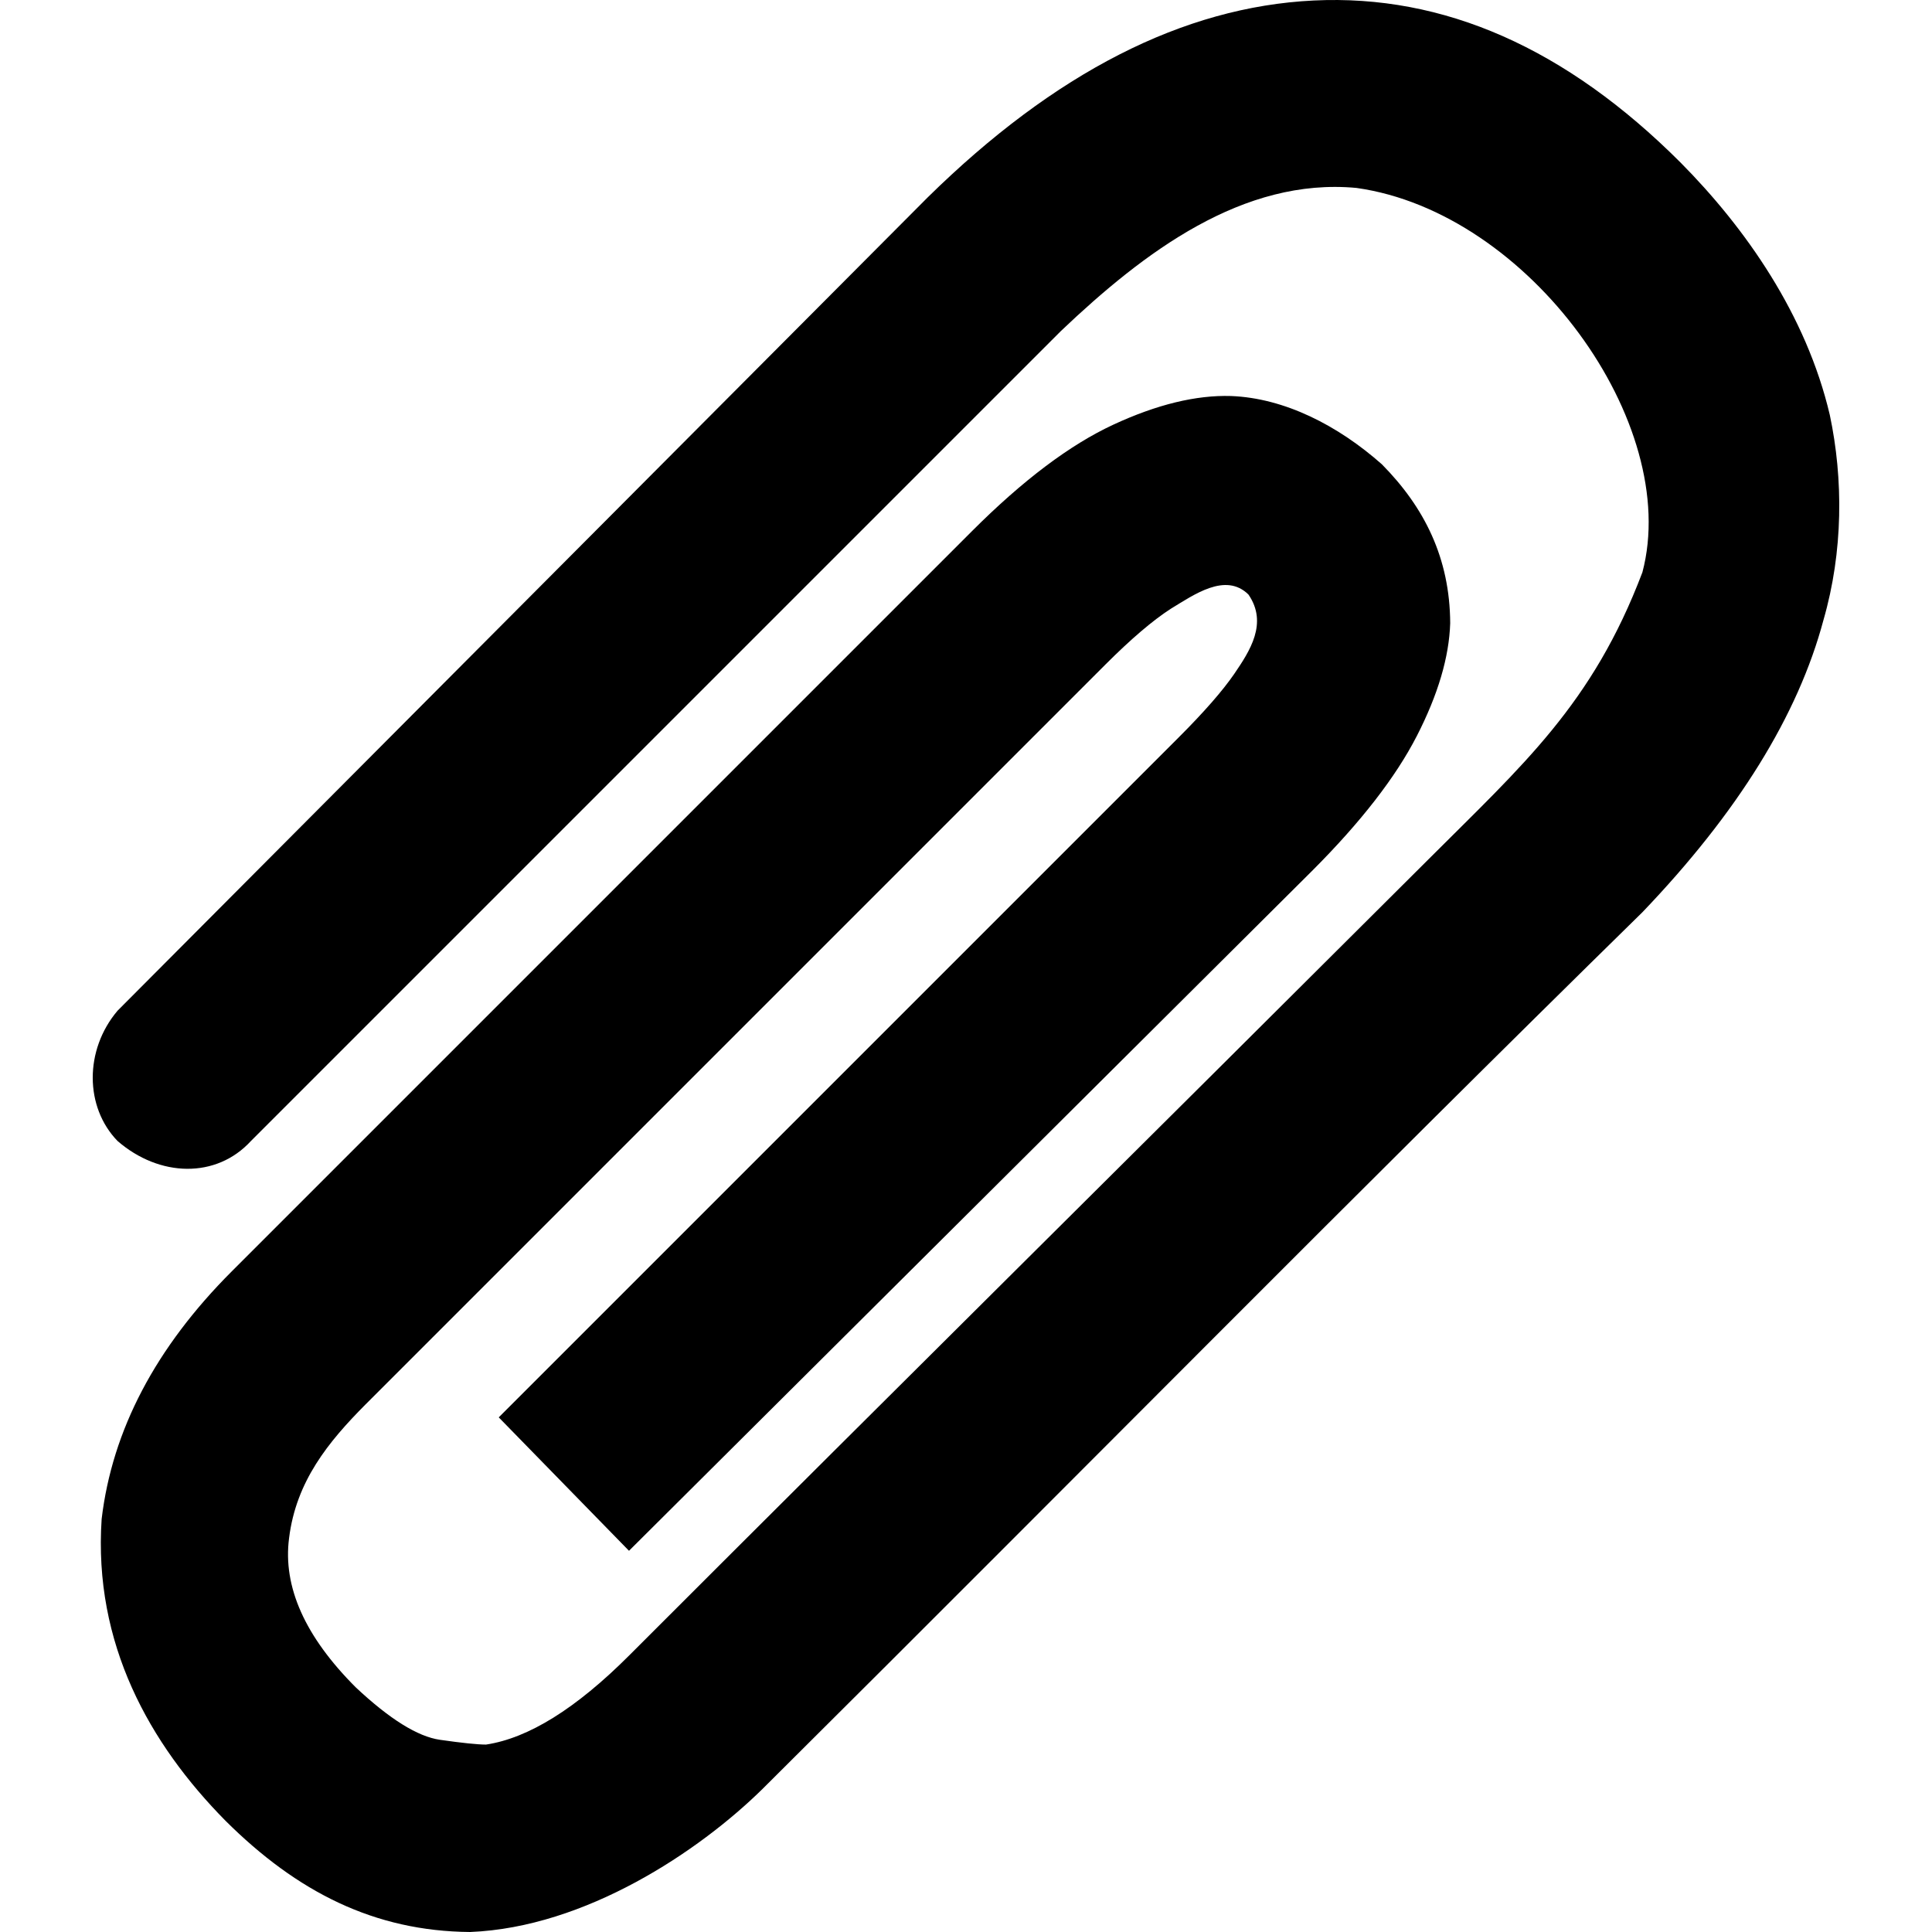
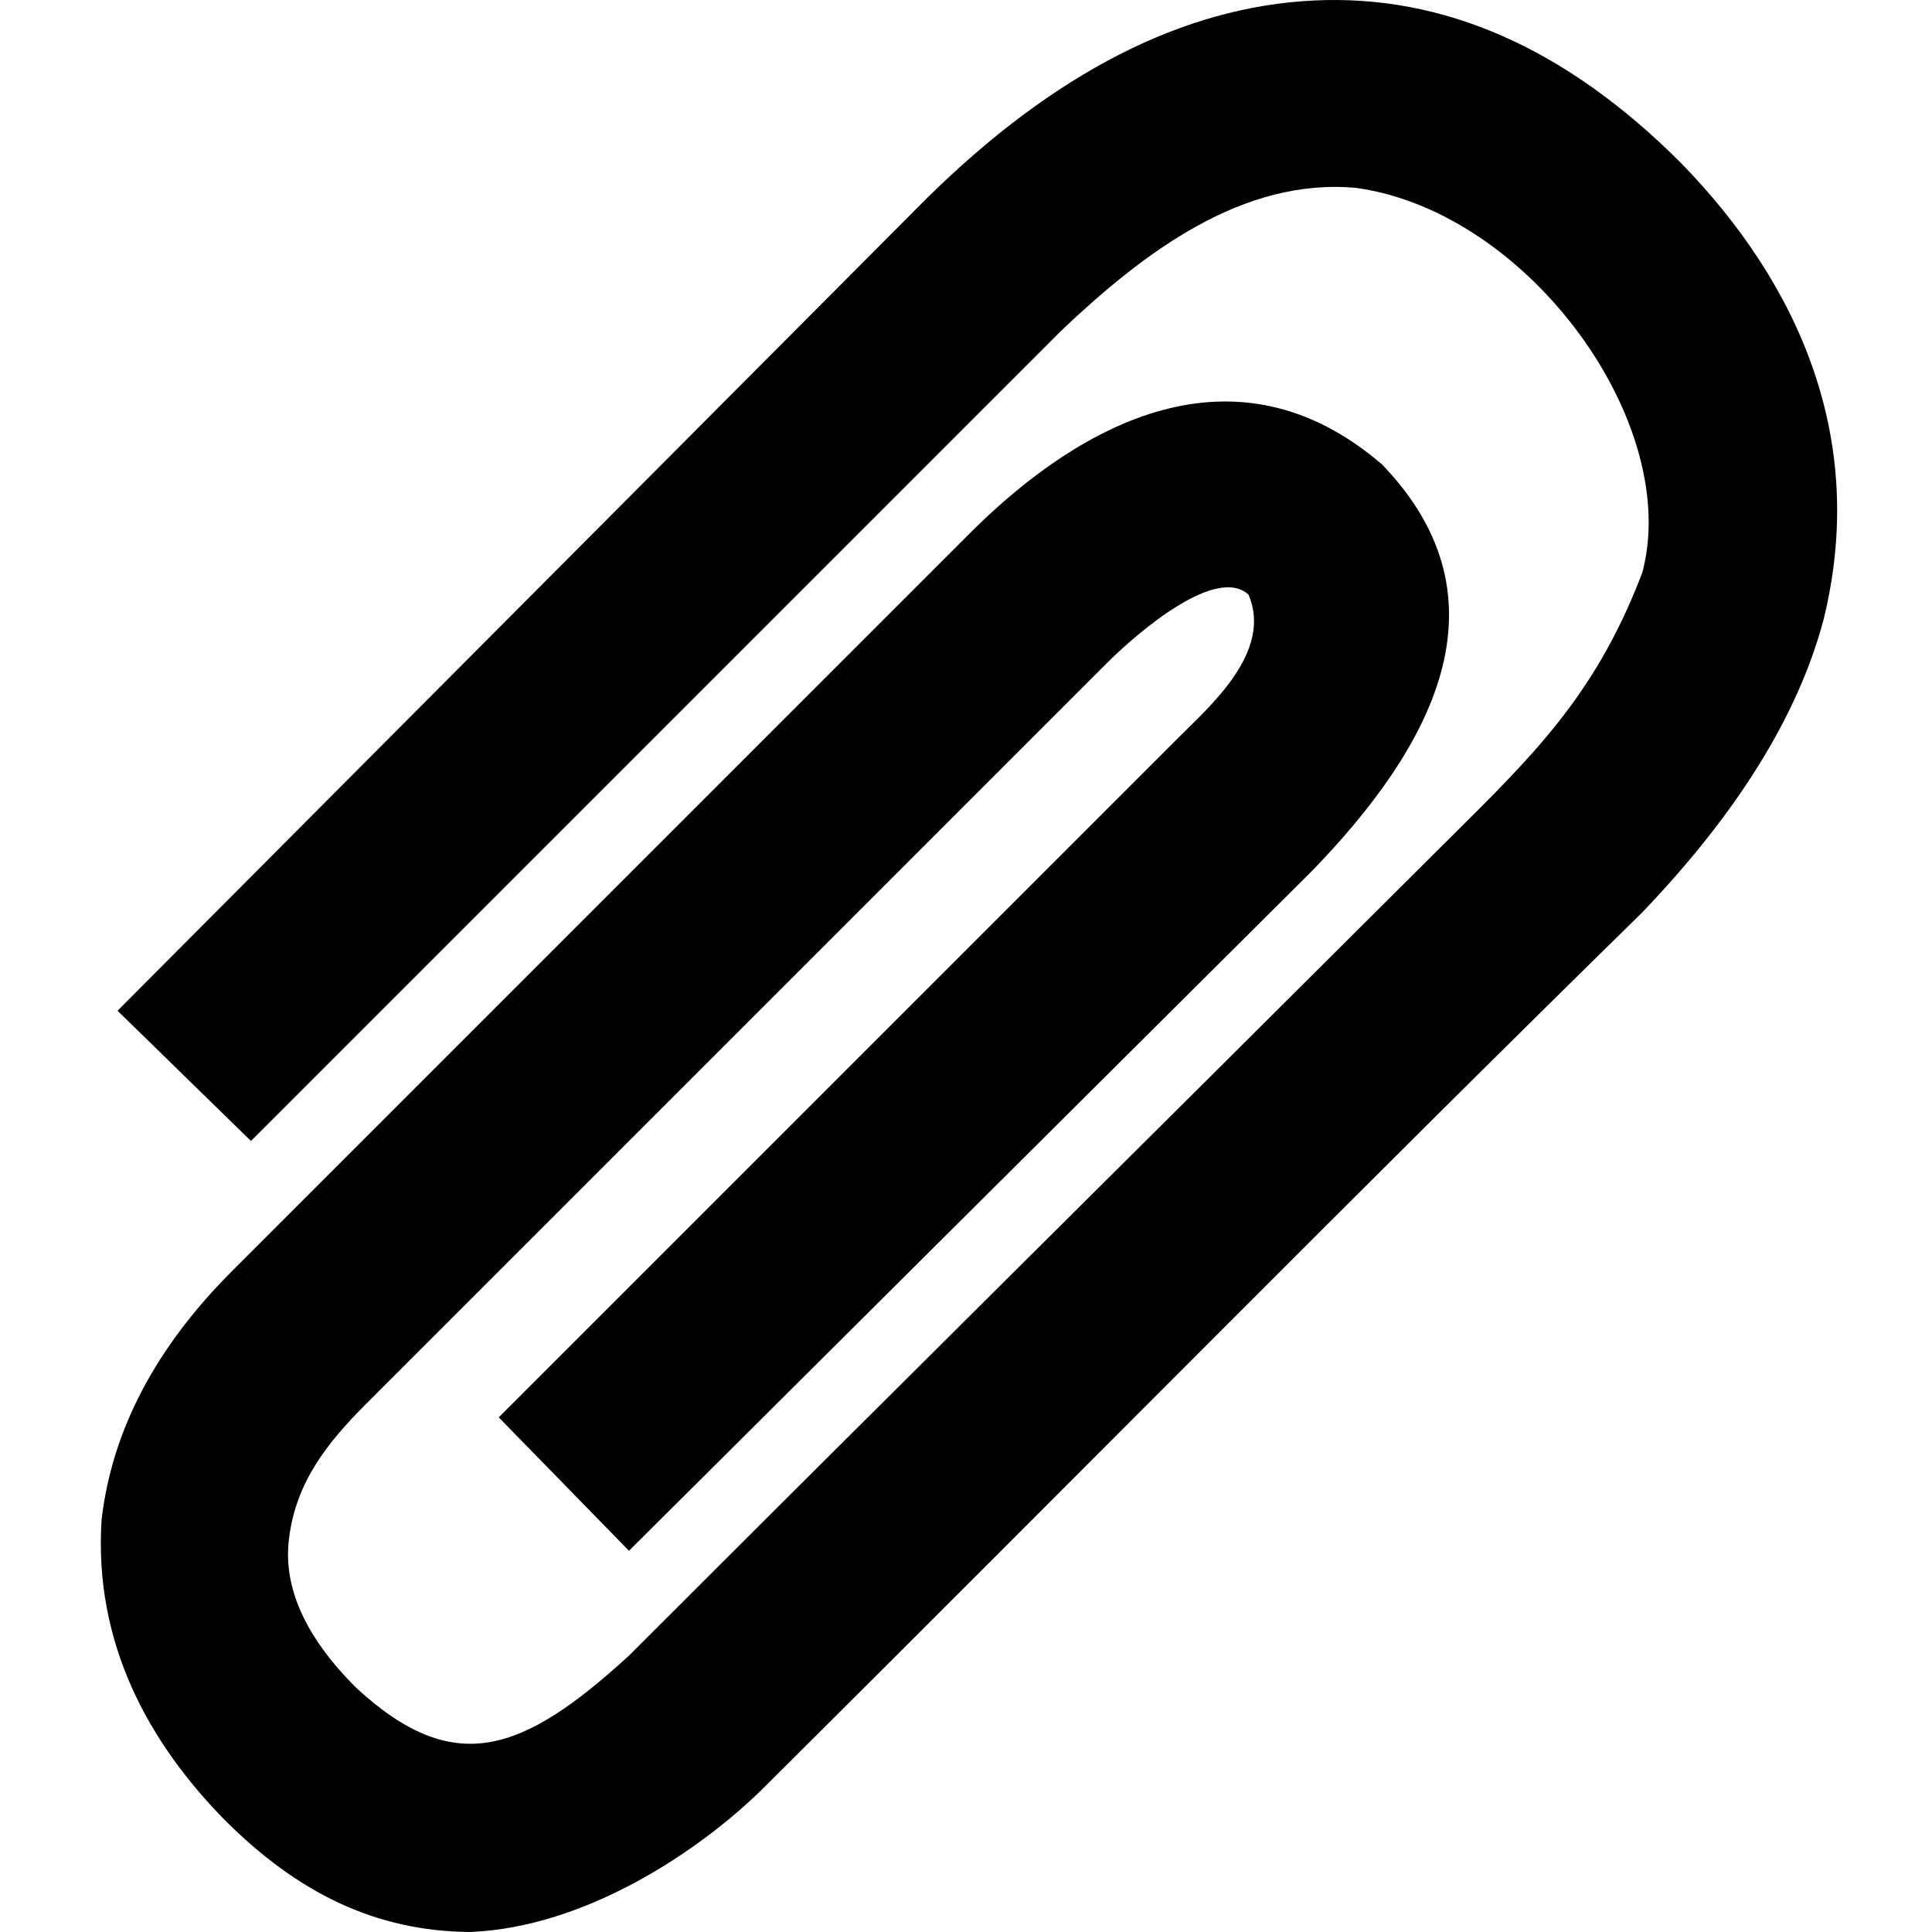
<svg xmlns="http://www.w3.org/2000/svg" width="512" height="512" id="svg2" version="1.0">
  <defs id="defs4" />
  <g id="layer1" transform="translate(-374.2178,-62.23637)">
    <g id="g5055" transform="matrix(0.5304173,0,0,-0.5304173,-36.86844,481.8255)" />
-     <path style="fill:currentColor" d="m 576.267,536.351 c 87.924,-87.436 156.701,-157.33 233.203,-232.361 25.257,-26.379 41.252,-52.197 47.988,-77.454 5.251,-18.188 5.263,-37.379 1.684,-54.302 -6.245,-26.639 -22.39,-49.61 -39.569,-66.93 C 789.264,74.998 756.851,60.686 722.334,62.369 687.817,64.053 653.72,81.452 620.045,114.566 L 405.364,330.089 c -8.824,10.425 -8.693,25.56 0,34.517 11.106,9.633 26.175,10.031 35.359,0 L 655.404,149.926 c 22.029,-20.944 48.243,-40.689 78.295,-37.885 45.789,6.428 86.225,62.471 75.77,101.868 -13.257,34.954 -31.533,50.896 -56.827,76.191 -76.945,76.749 -136.942,136.1 -211.734,210.893 -14.032,14.031 -26.66,21.889 -37.885,23.573 -2.245,0 -6.314,-0.421 -12.207,-1.263 -5.893,-0.842 -13.33,-5.472 -22.31,-13.891 -13.47,-13.47 -19.363,-26.66 -17.68,-39.569 1.868,-15.062 10.395,-25.479 20.205,-35.359 L 667.191,238.324 c 6.735,-6.735 12.488,-11.646 17.259,-14.733 6.073,-3.665 14.533,-9.811 20.626,-3.788 5.197,7.575 0.391,14.928 -3.788,21.047 -3.087,4.49 -7.998,10.103 -14.733,16.838 l -180.164,180.164 34.517,35.359 181.006,-180.164 c 12.909,-12.909 22.169,-24.836 27.782,-35.78 5.613,-10.945 8.559,-20.907 8.84,-29.887 -0.091,-17.291 -6.858,-30.708 -18.101,-42.094 -11.655,-10.318 -25.813,-17.562 -39.99,-18.101 -9.261,-0.28 -19.644,2.245 -31.15,7.577 -11.506,5.332 -23.994,14.733 -37.464,28.203 L 435.672,399.124 c -20.205,20.205 -31.711,42.094 -34.517,65.667 -2.213,33.047 12.686,59.575 32.834,79.979 18.937,18.834 39.397,29.267 64.825,29.466 30.574,-1.224 60.635,-21.362 77.454,-37.885 z" id="path5090" />
+     <path style="fill:currentColor" d="m 576.267,536.351 c 87.924,-87.436 156.701,-157.33 233.203,-232.361 25.257,-26.379 41.252,-52.197 47.988,-77.454 11.787,-47.662 -6.335,-88.935 -37.885,-121.232 C 789.264,74.998 756.851,60.686 722.334,62.369 687.817,64.053 653.72,81.452 620.045,114.566 L 405.364,330.089 440.723,364.607 655.404,149.926 c 22.029,-20.944 48.243,-40.689 78.295,-37.885 45.789,6.428 86.225,62.471 75.77,101.868 -13.257,34.954 -31.533,50.896 -56.827,76.191 -76.945,76.749 -136.942,136.1 -211.734,210.893 -28.109,25.685 -46.288,32.639 -72.402,8.419 -13.47,-13.47 -19.363,-26.66 -17.68,-39.569 1.868,-15.062 10.395,-25.479 20.205,-35.359 L 667.191,238.324 c 8.961,-8.977 29.37,-26.208 37.885,-18.522 6.532,15.156 -10.291,29.621 -18.522,37.885 l -180.164,180.164 34.517,35.359 181.006,-180.164 c 31.176,-32.156 53.575,-71.45 18.522,-107.761 C 701.666,152.01 660.826,174.224 631.831,202.964 L 435.672,399.124 c -20.205,20.205 -31.711,42.094 -34.517,65.667 -2.213,33.047 12.686,59.575 32.834,79.979 18.937,18.834 39.397,29.267 64.825,29.466 30.574,-1.224 60.635,-21.362 77.454,-37.885 z" id="path5090" />
  </g>
</svg>
